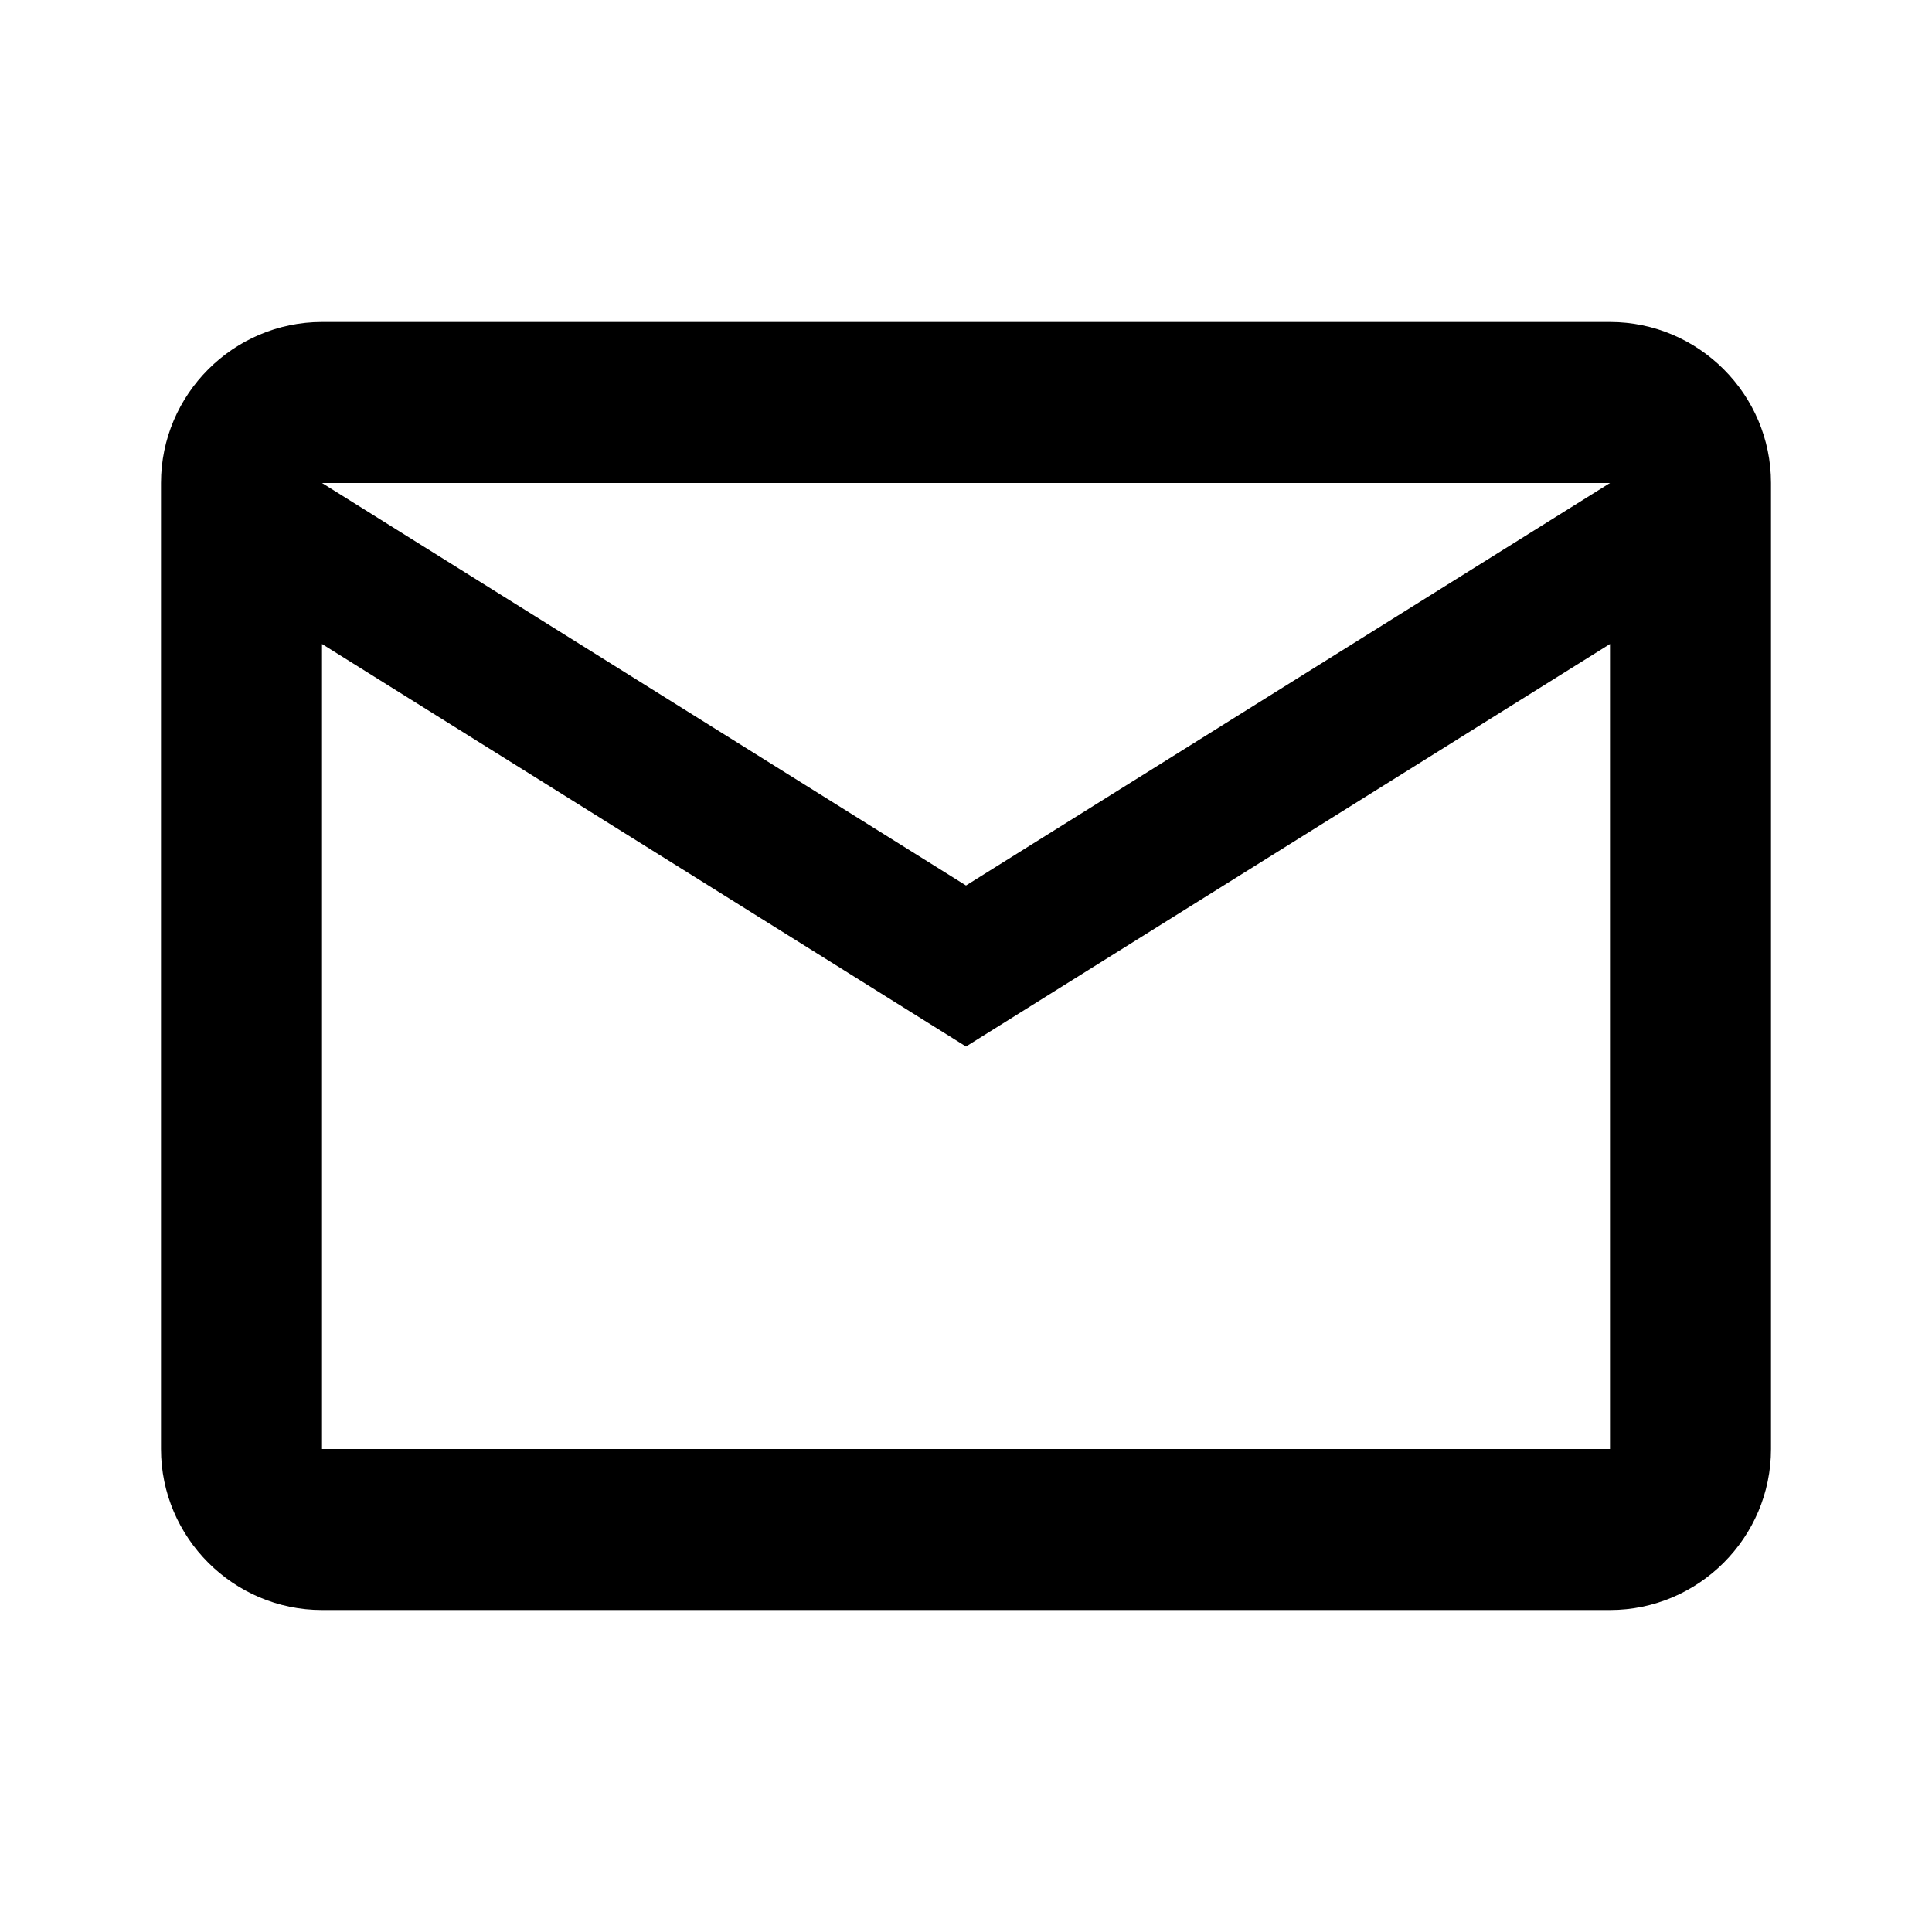
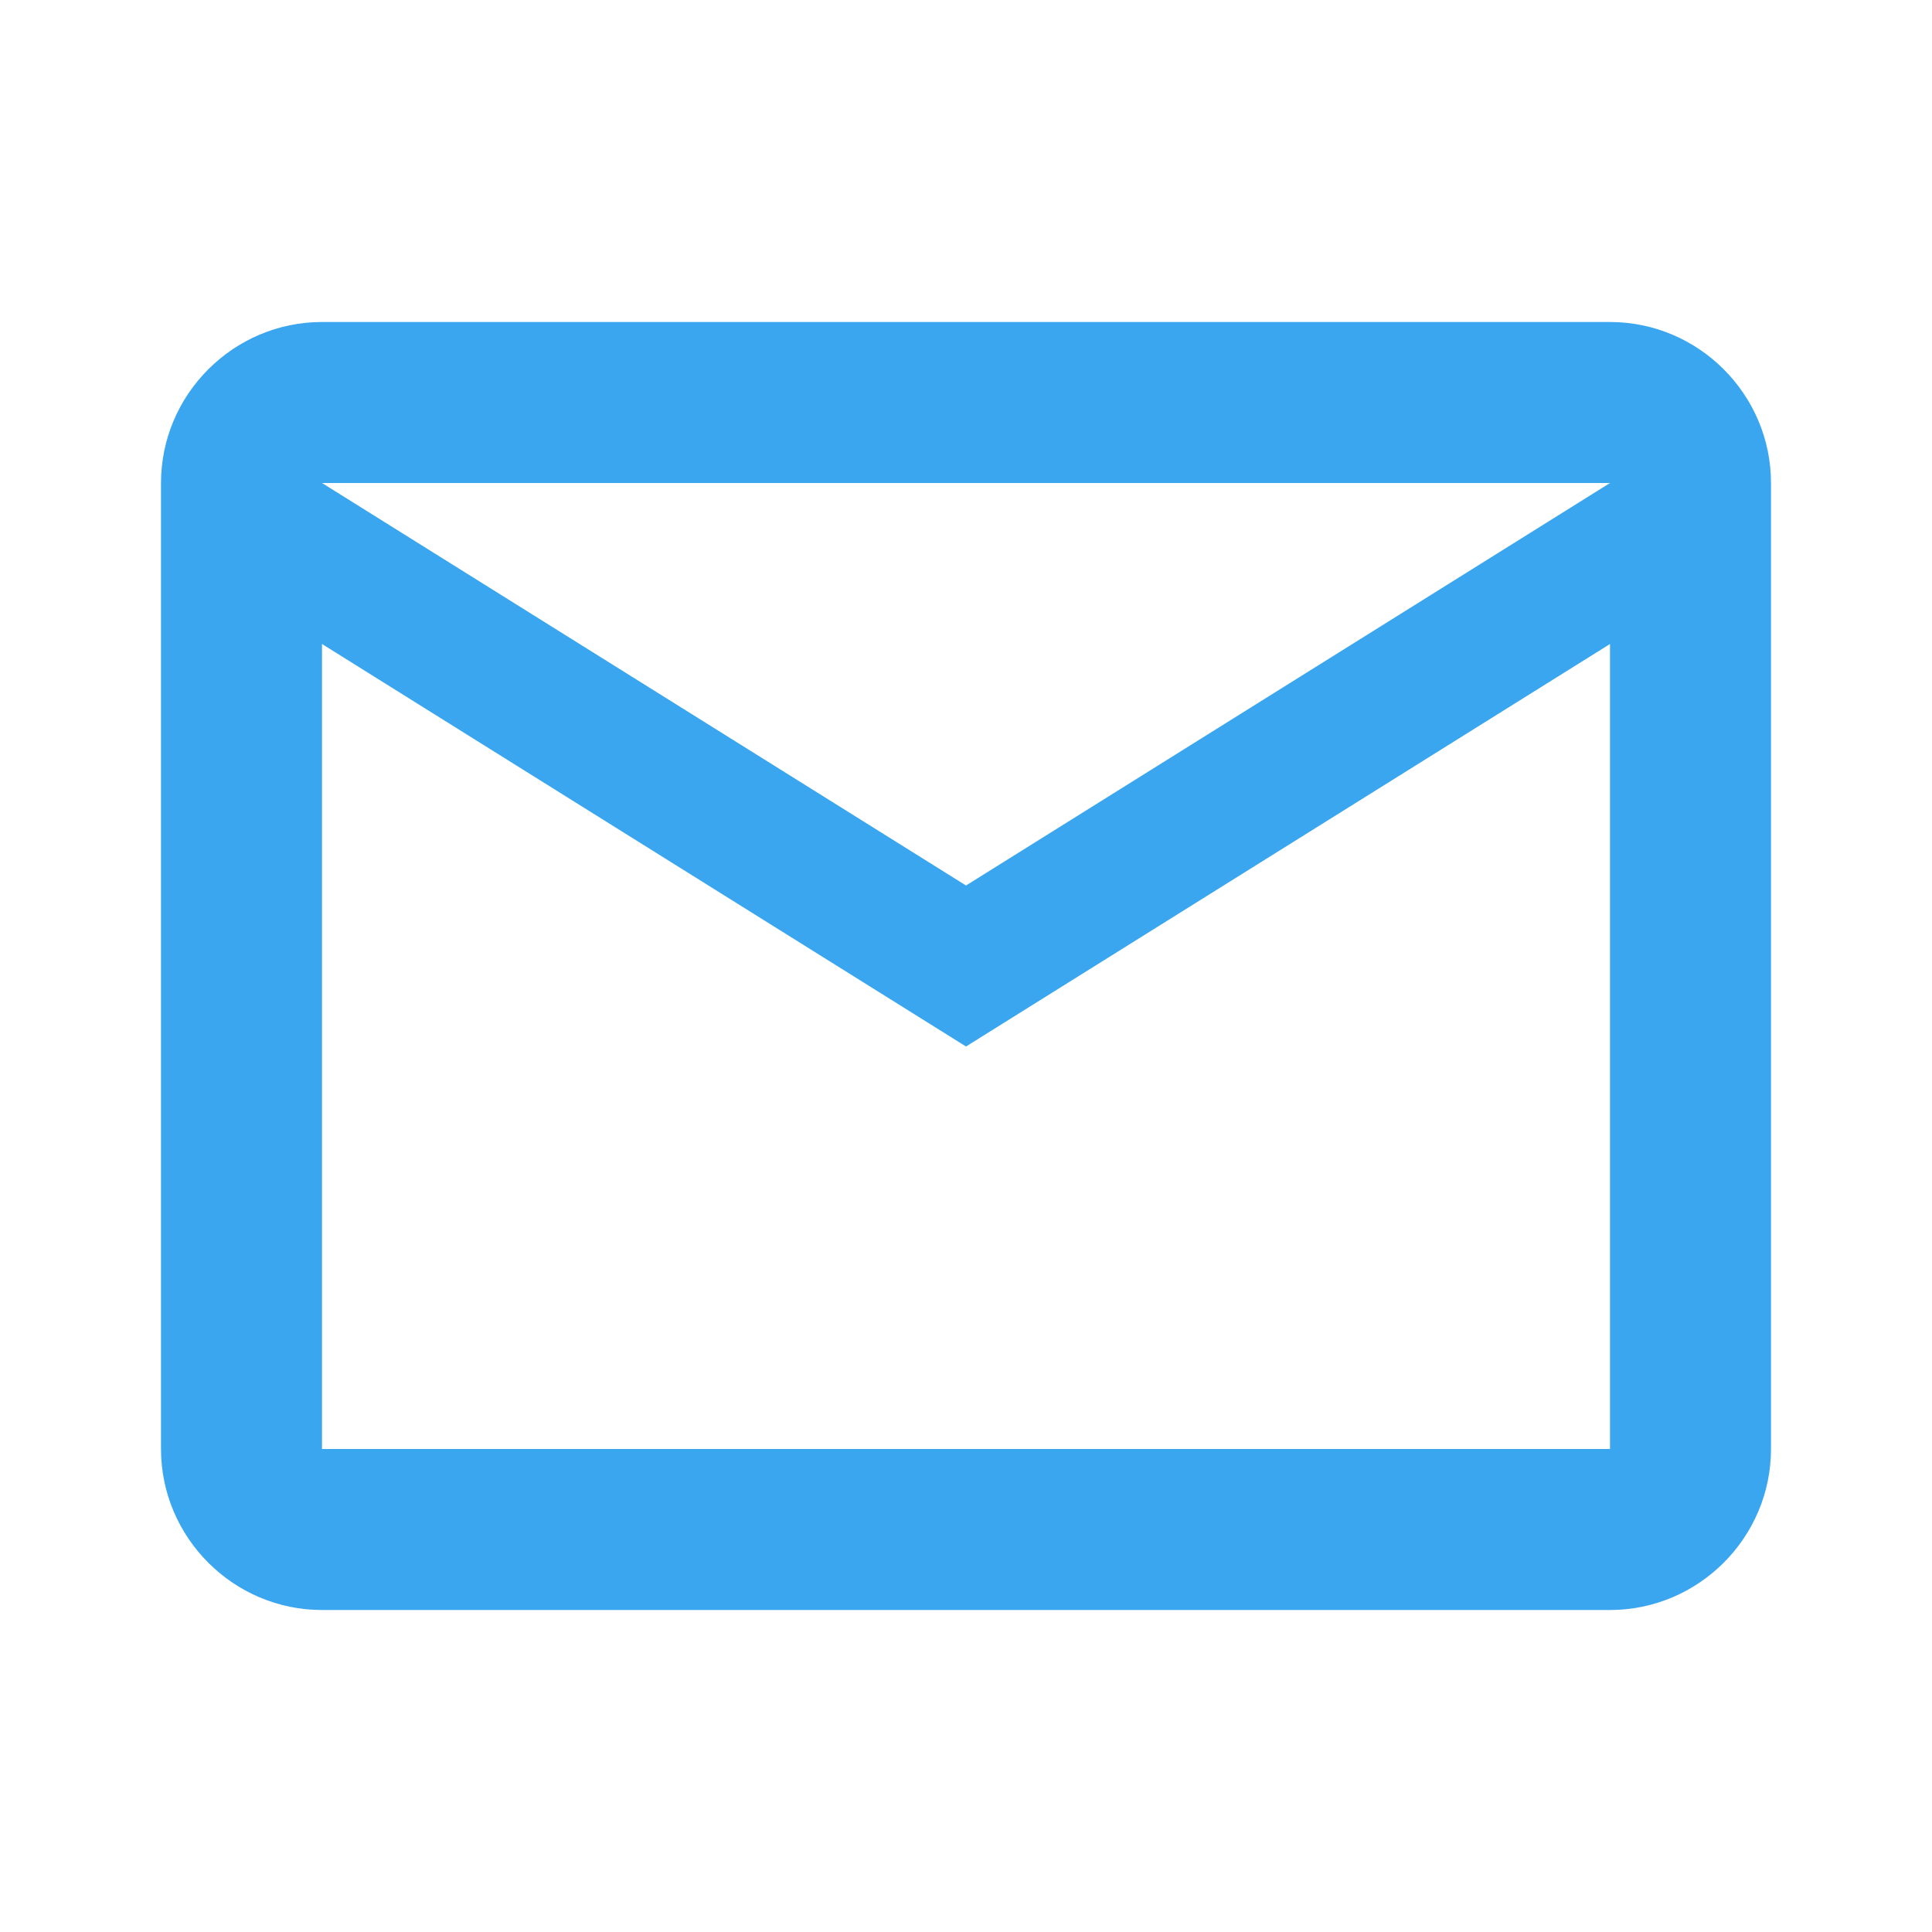
- <svg xmlns="http://www.w3.org/2000/svg" height="24px" viewBox="0 0 24 24" width="24px" fill="#000000">
+ <svg xmlns="http://www.w3.org/2000/svg" height="24px" viewBox="0 0 24 24" width="24px" fill="#3aa6ef">
  <path d="M0 0h24v24H0V0z" fill="none" />
  <path d="M22 6c0-1.1-.9-2-2-2H4c-1.1 0-2 .9-2 2v12c0 1.1.9 2 2 2h16c1.1 0 2-.9 2-2V6zm-2 0l-8 5-8-5h16zm0 12H4V8l8 5 8-5v10z" />
</svg>
